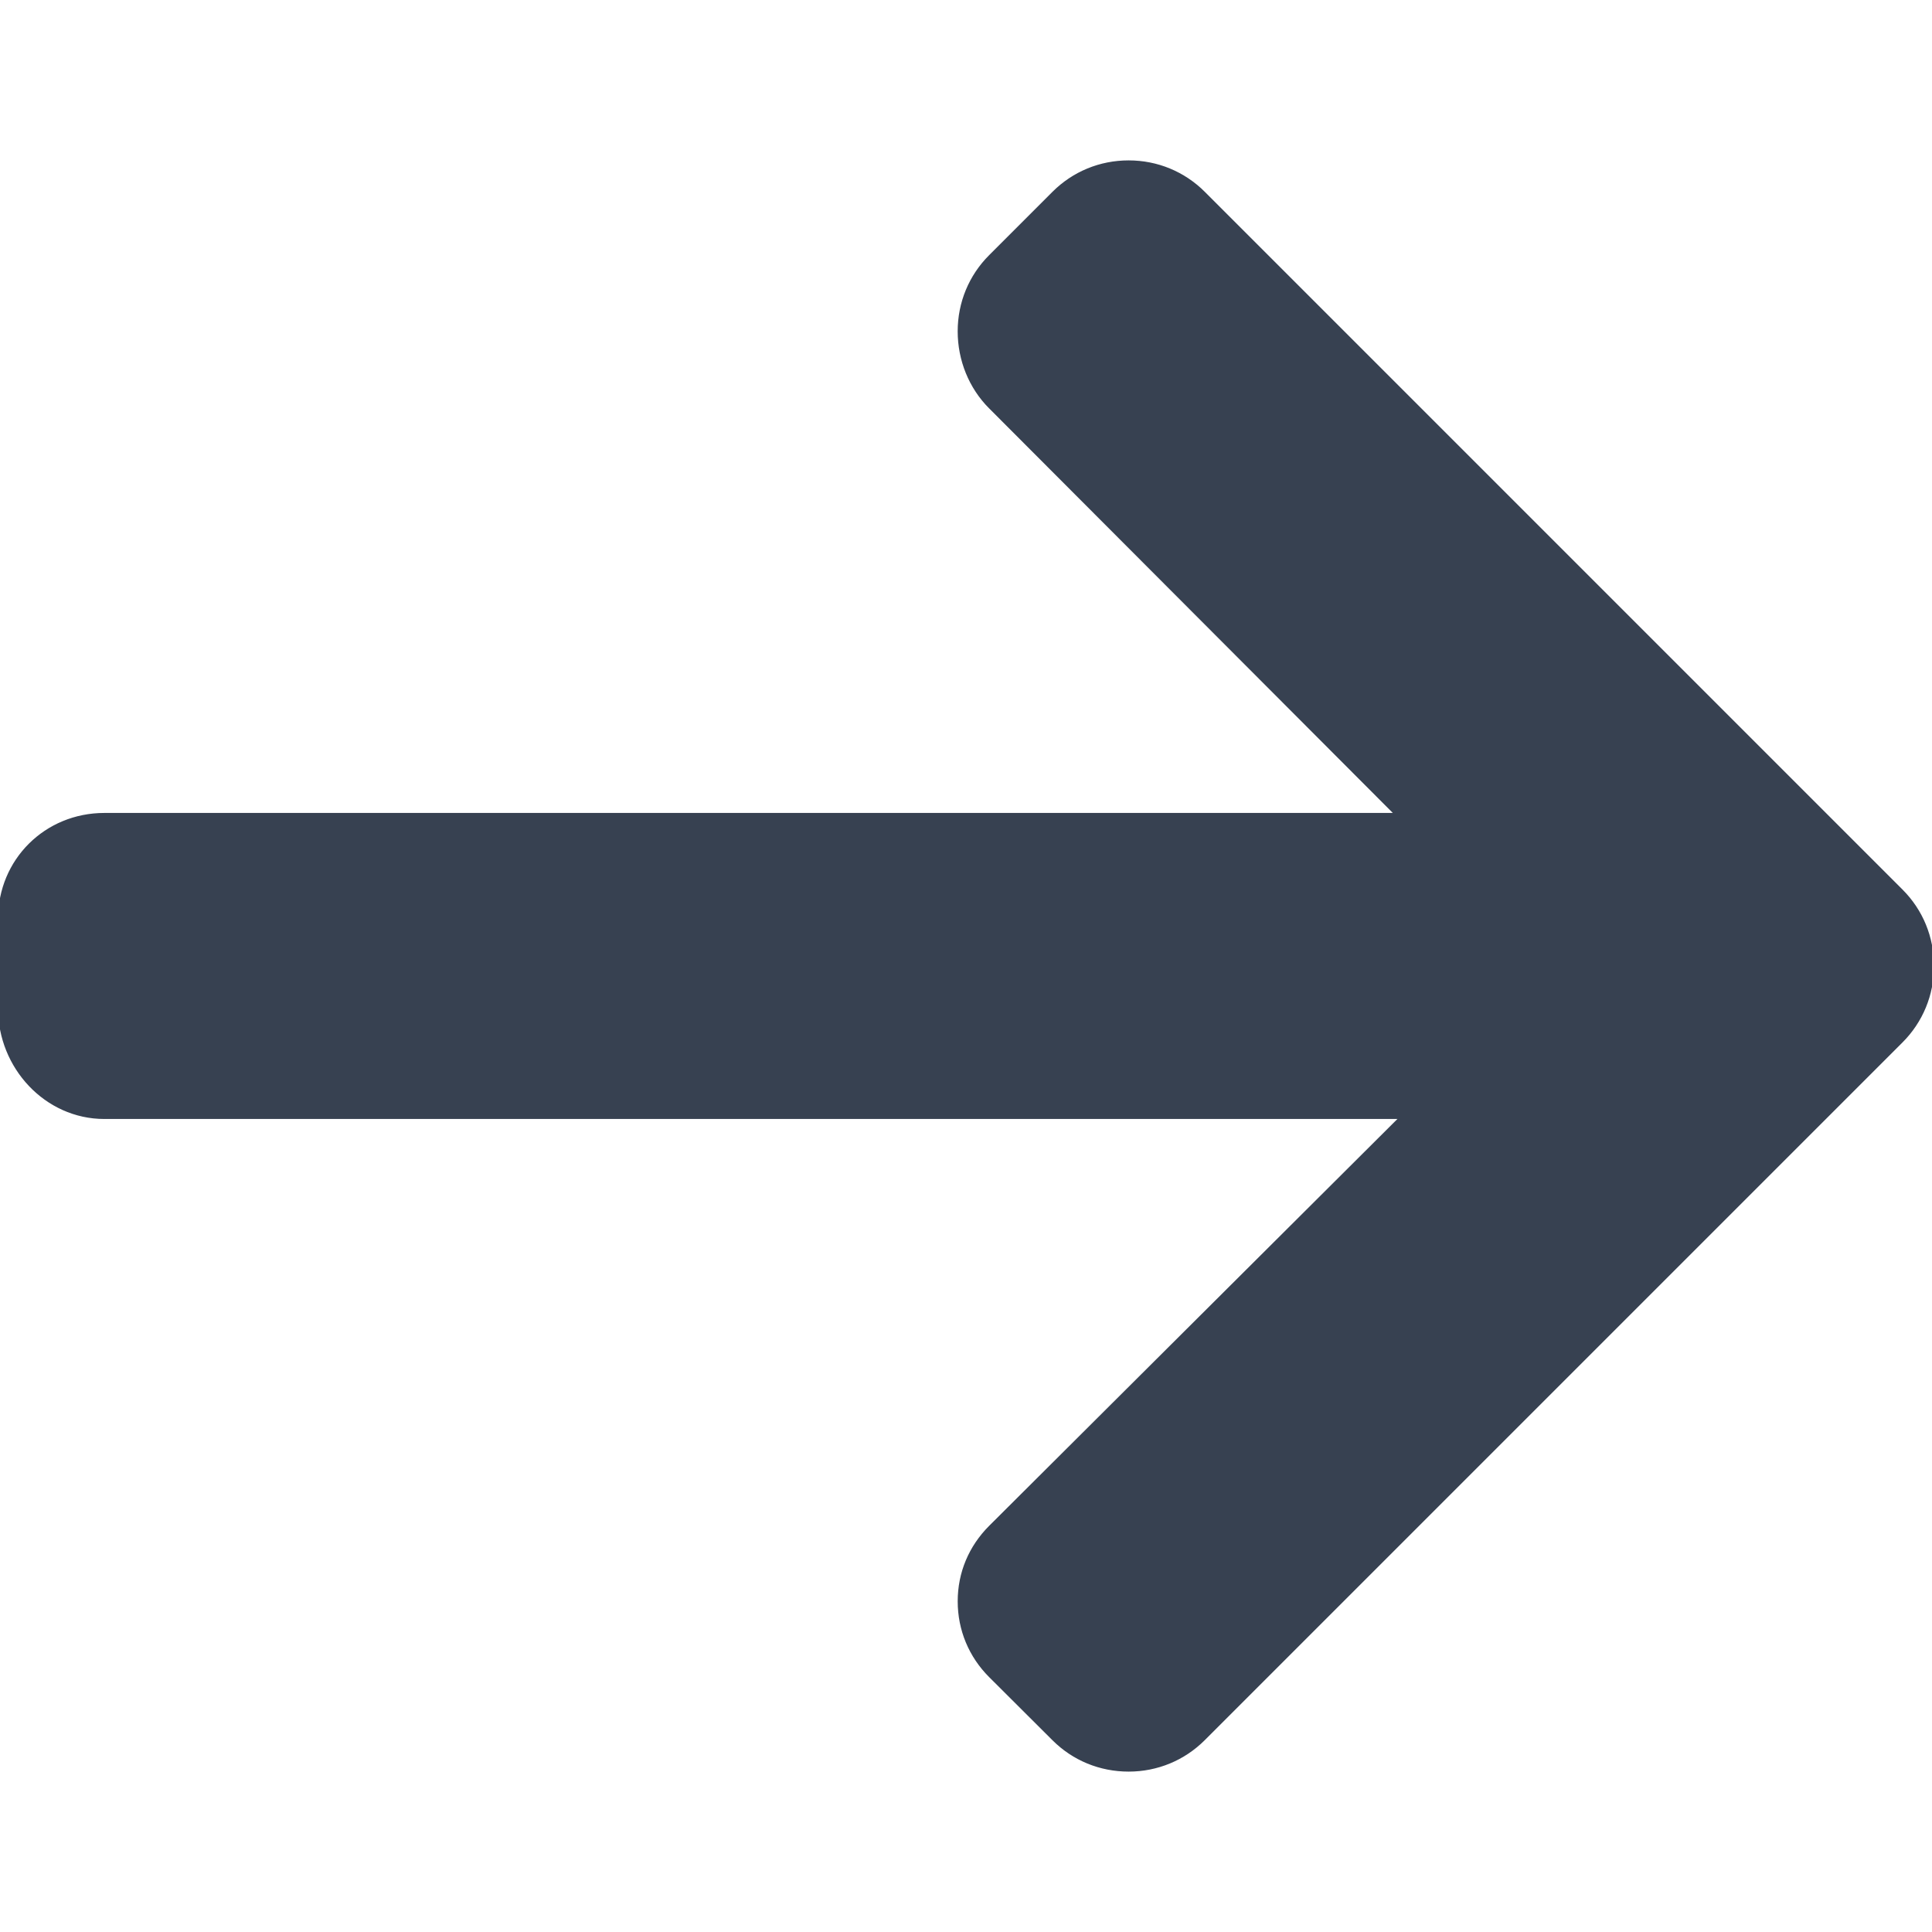
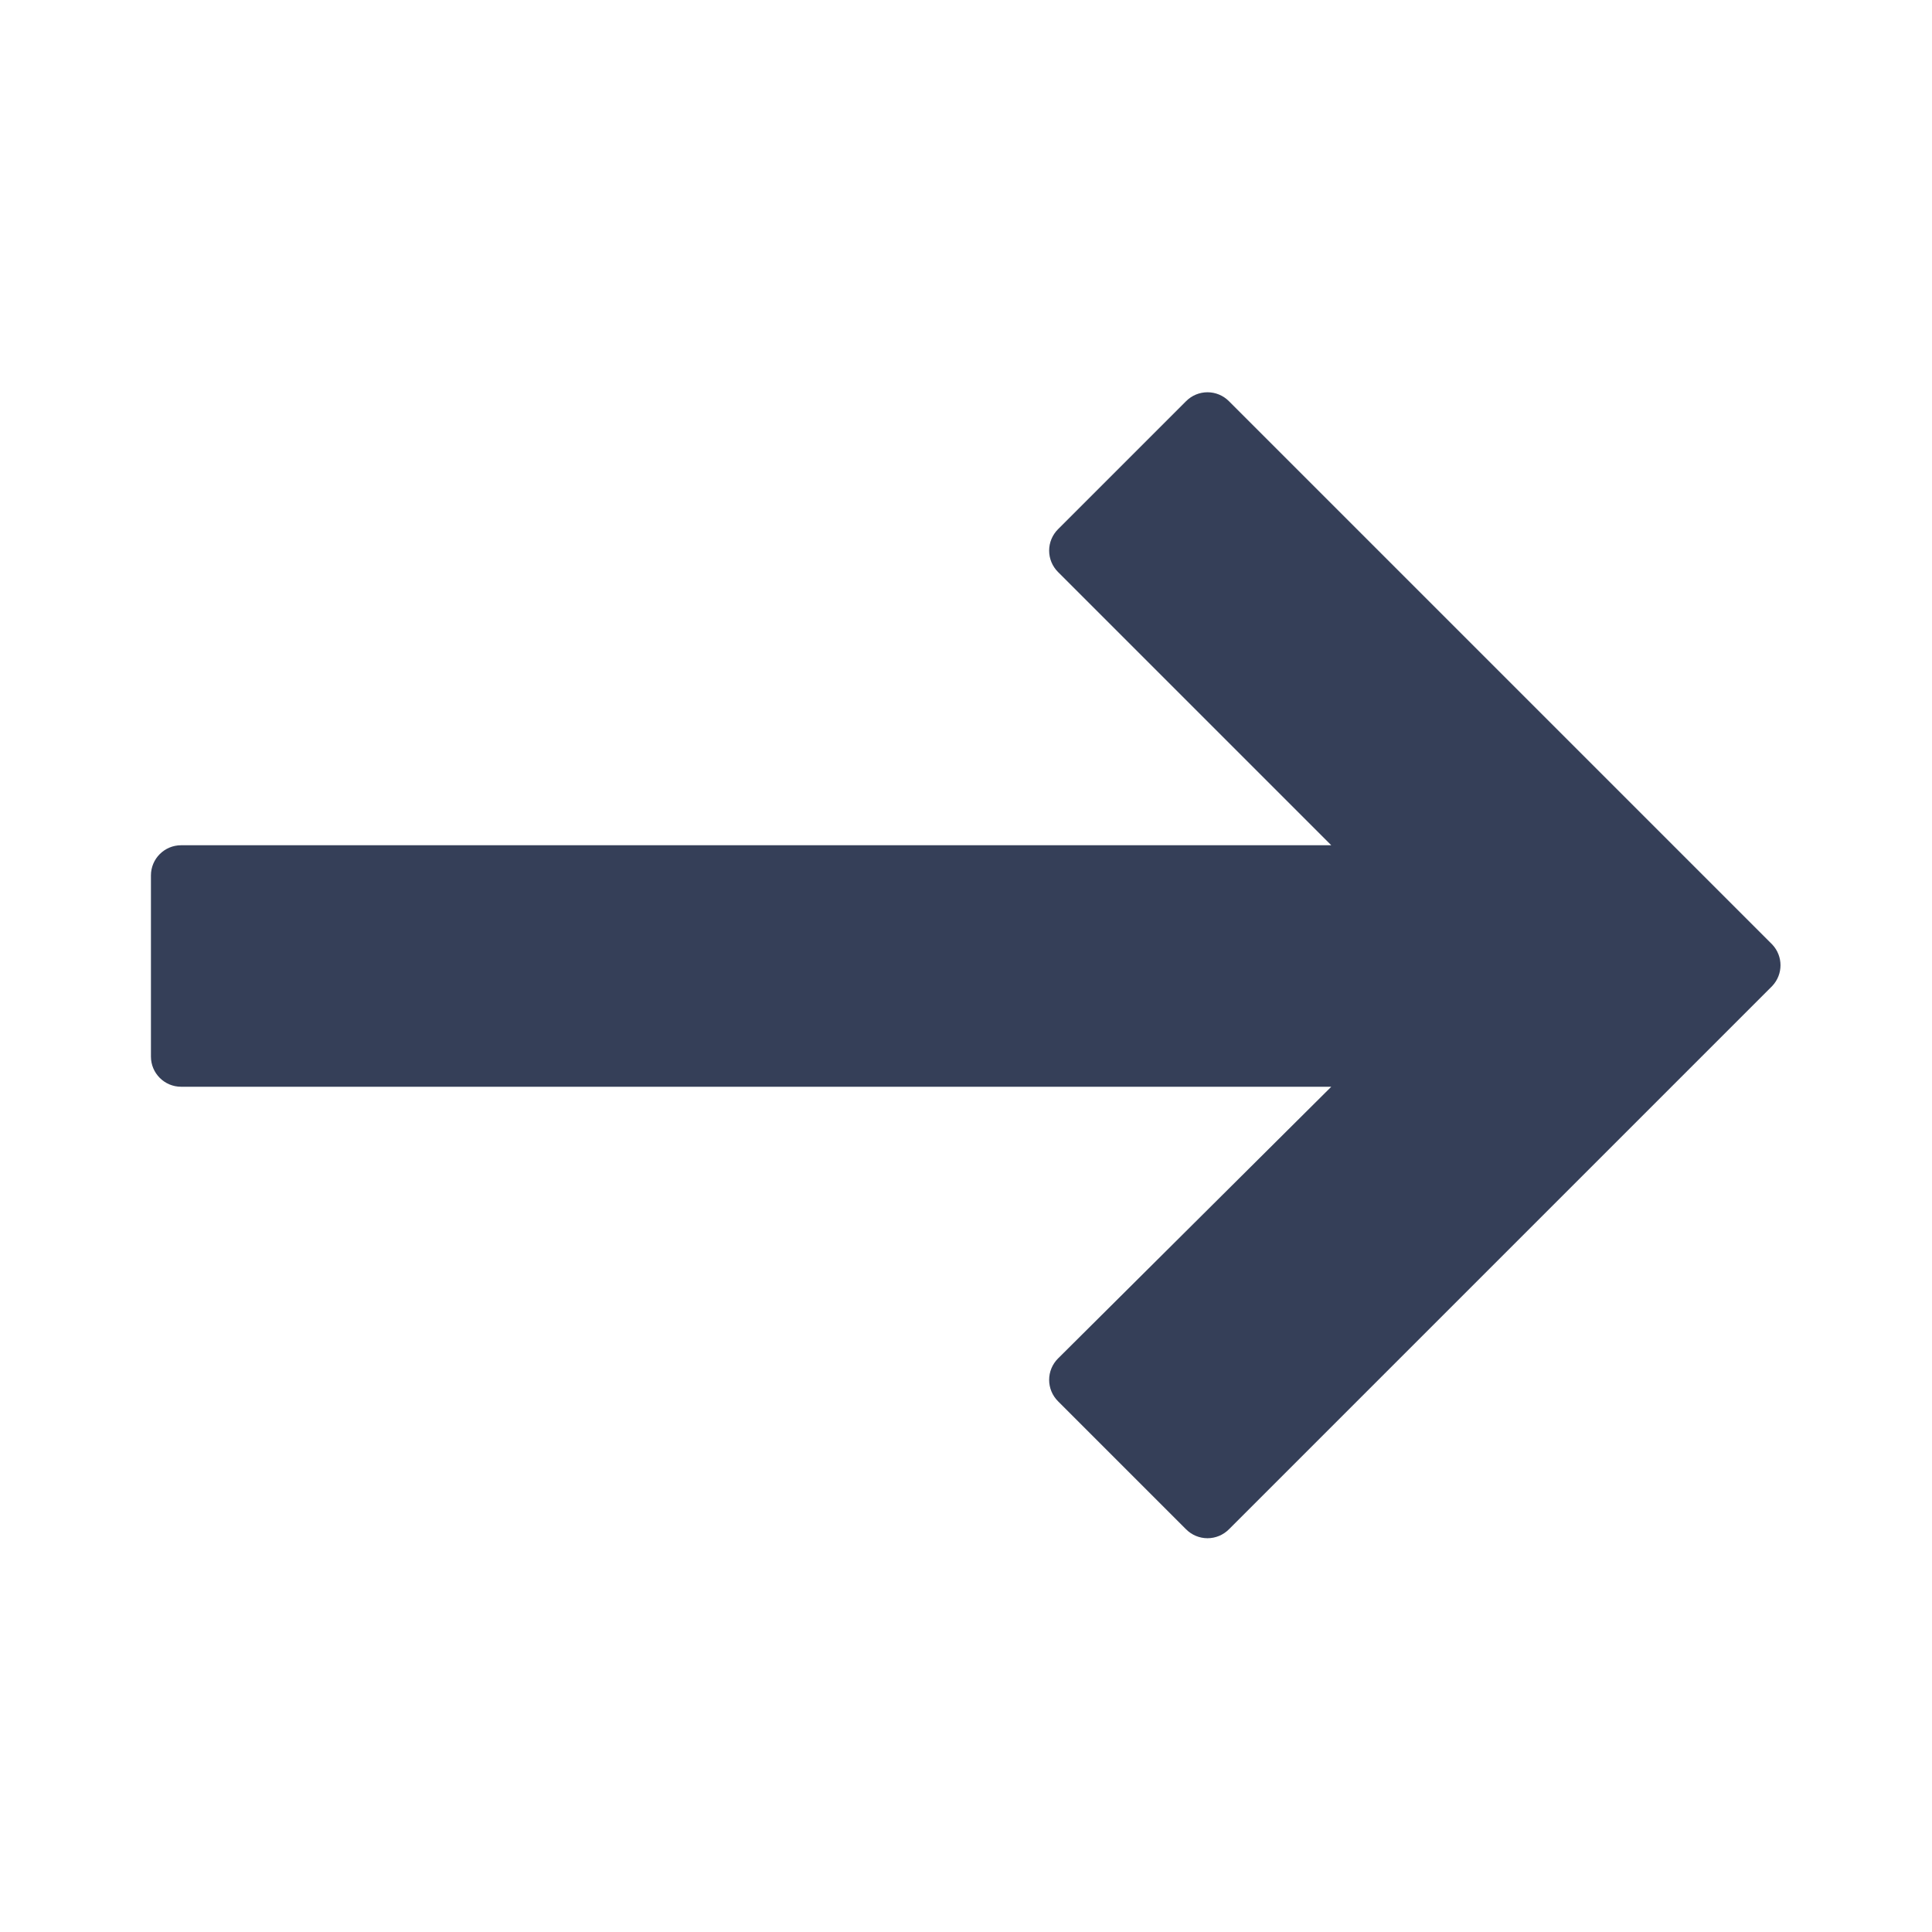
- <svg xmlns="http://www.w3.org/2000/svg" version="1.1" id="Layer_1" x="0px" y="0px" viewBox="0 0 492.004 492.004" style="enable-background:new 0 0 492.004 492.004;" xml:space="preserve" fill="#374151" stroke="#374151">
-   <g>
-     <g>
-       <path d="M484.14,226.886L306.46,49.202c-5.072-5.072-11.832-7.856-19.04-7.856c-7.216,0-13.972,2.788-19.044,7.856l-16.132,16.136    c-5.068,5.064-7.86,11.828-7.86,19.04c0,7.208,2.792,14.2,7.86,19.264L355.9,207.526H26.58C11.732,207.526,0,219.15,0,234.002    v22.812c0,14.852,11.732,27.648,26.58,27.648h330.496L252.248,388.926c-5.068,5.072-7.86,11.652-7.86,18.864    c0,7.204,2.792,13.88,7.86,18.948l16.132,16.084c5.072,5.072,11.828,7.836,19.044,7.836c7.208,0,13.968-2.8,19.04-7.872    l177.68-177.68c5.084-5.088,7.88-11.88,7.86-19.1C492.02,238.762,489.228,231.966,484.14,226.886z" />
-     </g>
+ <svg xmlns="http://www.w3.org/2000/svg" height="512" viewBox="0 0 64 64" width="512" fill="#353F58">
+   <g id="Glyph">
+     <path d="m58.71 31.29-18-18a1 1 0 0 0 -1.42 0l-4.24 4.24a1 1 0 0 0 0 1.42l9.05 9.05h-38.1a1 1 0 0 0 -1 1v6a1 1 0 0 0 1 1h38.1l-9.05 9a1 1 0 0 0 0 1.42l4.24 4.24a1 1 0 0 0 1.42 0l18-18a1 1 0 0 0 0-1.37z" />
  </g>
-   <g>
- </g>
-   <g>
- </g>
-   <g>
- </g>
-   <g>
- </g>
-   <g>
- </g>
-   <g>
- </g>
-   <g>
- </g>
-   <g>
- </g>
-   <g>
- </g>
-   <g>
- </g>
-   <g>
- </g>
-   <g>
- </g>
-   <g>
- </g>
-   <g>
- </g>
-   <g>
- </g>
</svg>
